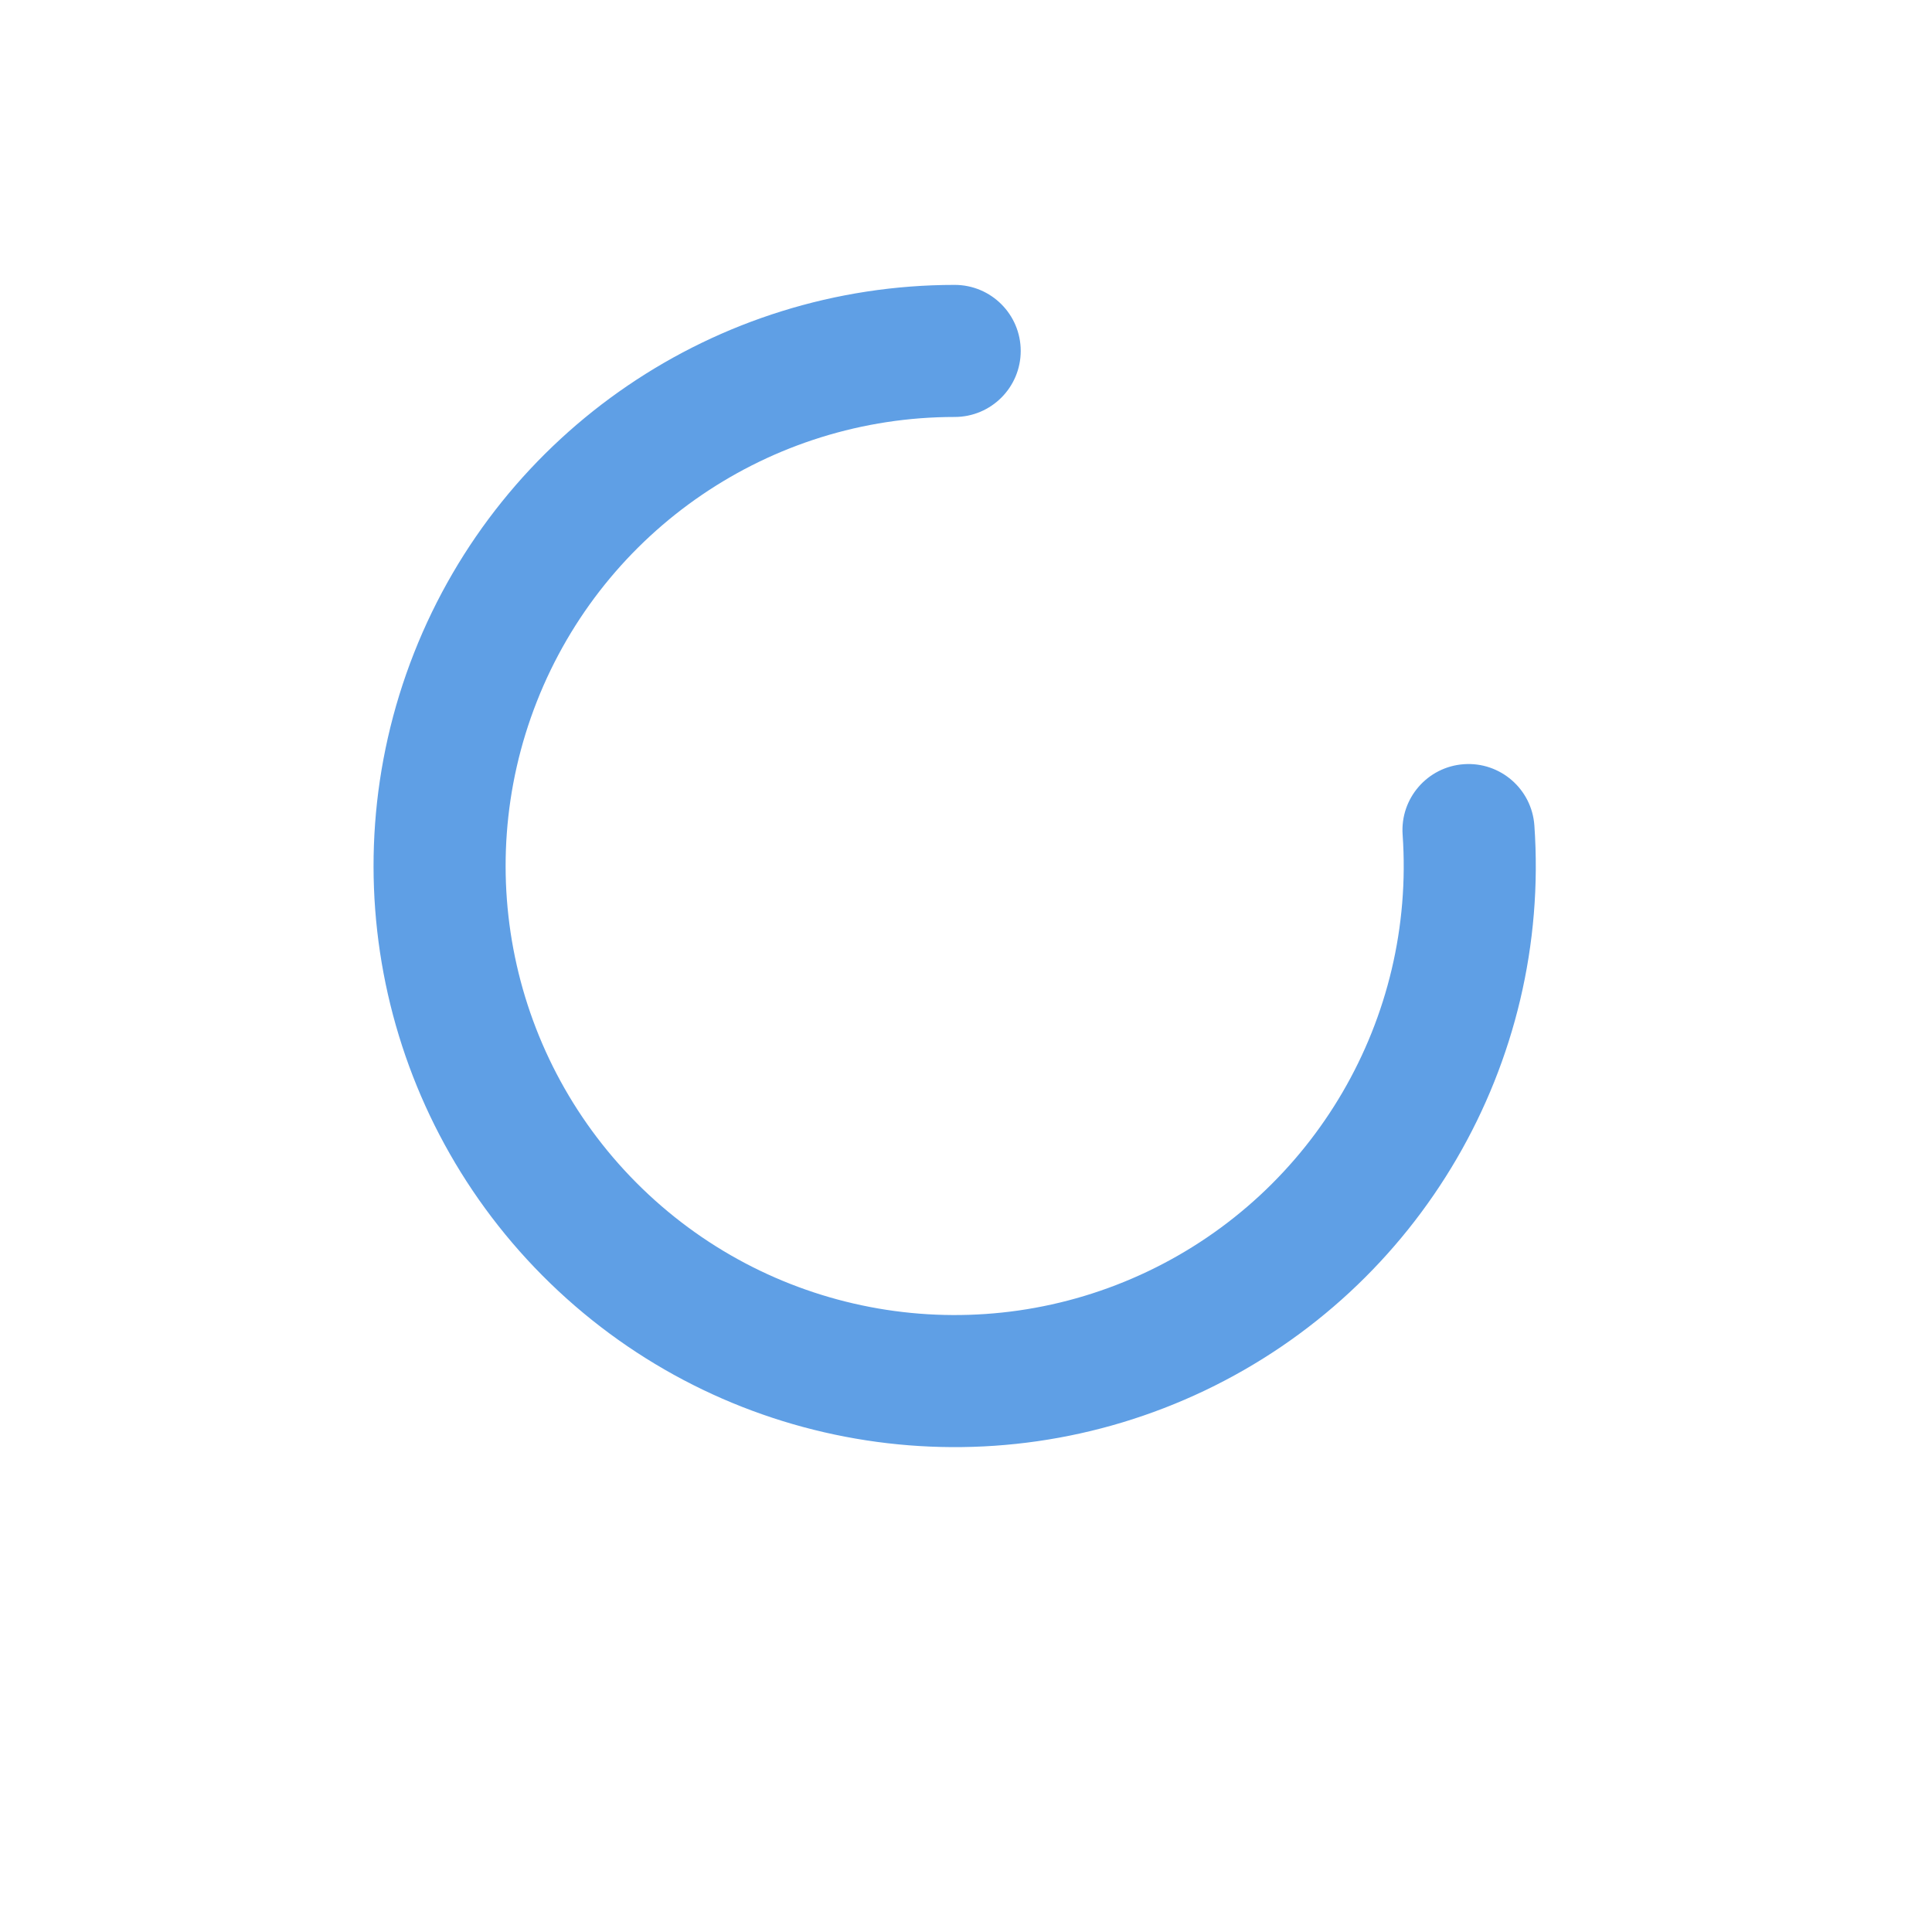
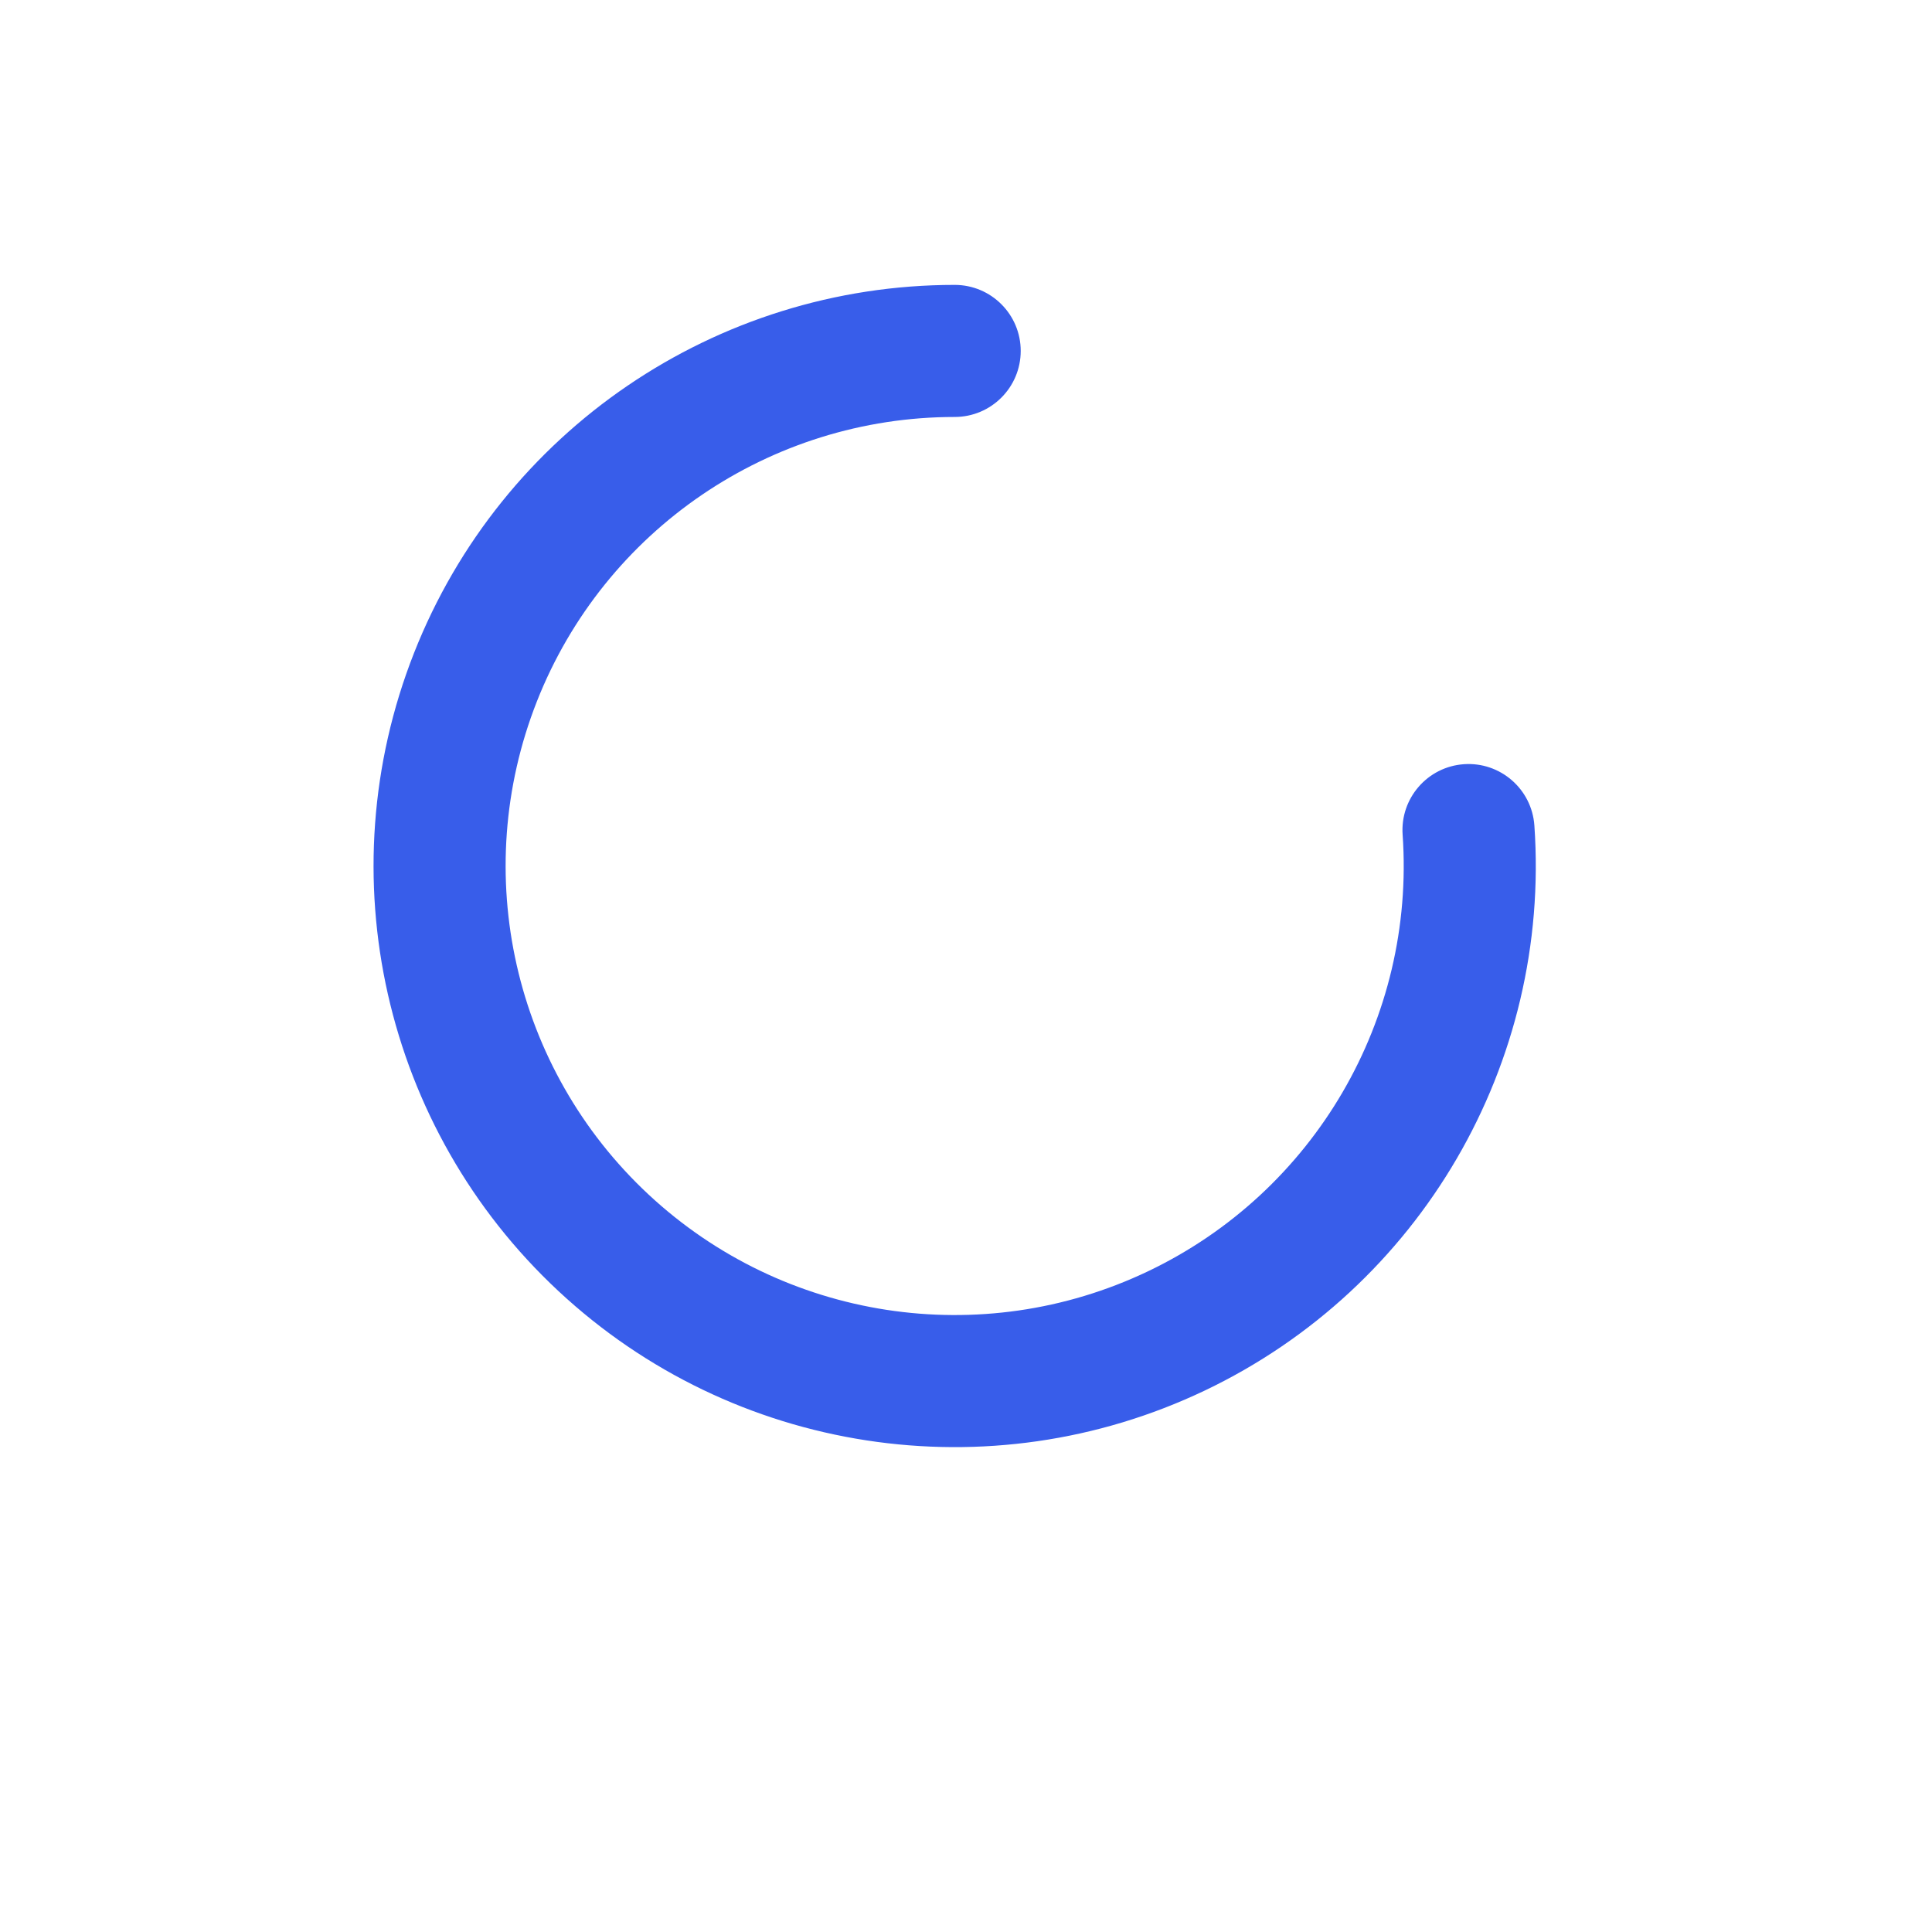
<svg xmlns="http://www.w3.org/2000/svg" width="1024" height="1024" viewBox="0 0 1024 1024">
-   <path fill="#5F9FE5" d="M 506.000 151.000 A 308 308 0 1 0 813.250 437.515 A 35 35 0 0 0 743.420 442.398 A 238 238 0 1 1 506.000 221.000 A 35 35 0 0 0 506.000 151.000 Z" />
+   <path fill="#385DEA" d="M 506.000 151.000 A 308 308 0 1 0 813.250 437.515 A 35 35 0 0 0 743.420 442.398 A 238 238 0 1 1 506.000 221.000 A 35 35 0 0 0 506.000 151.000 Z" />
</svg>
